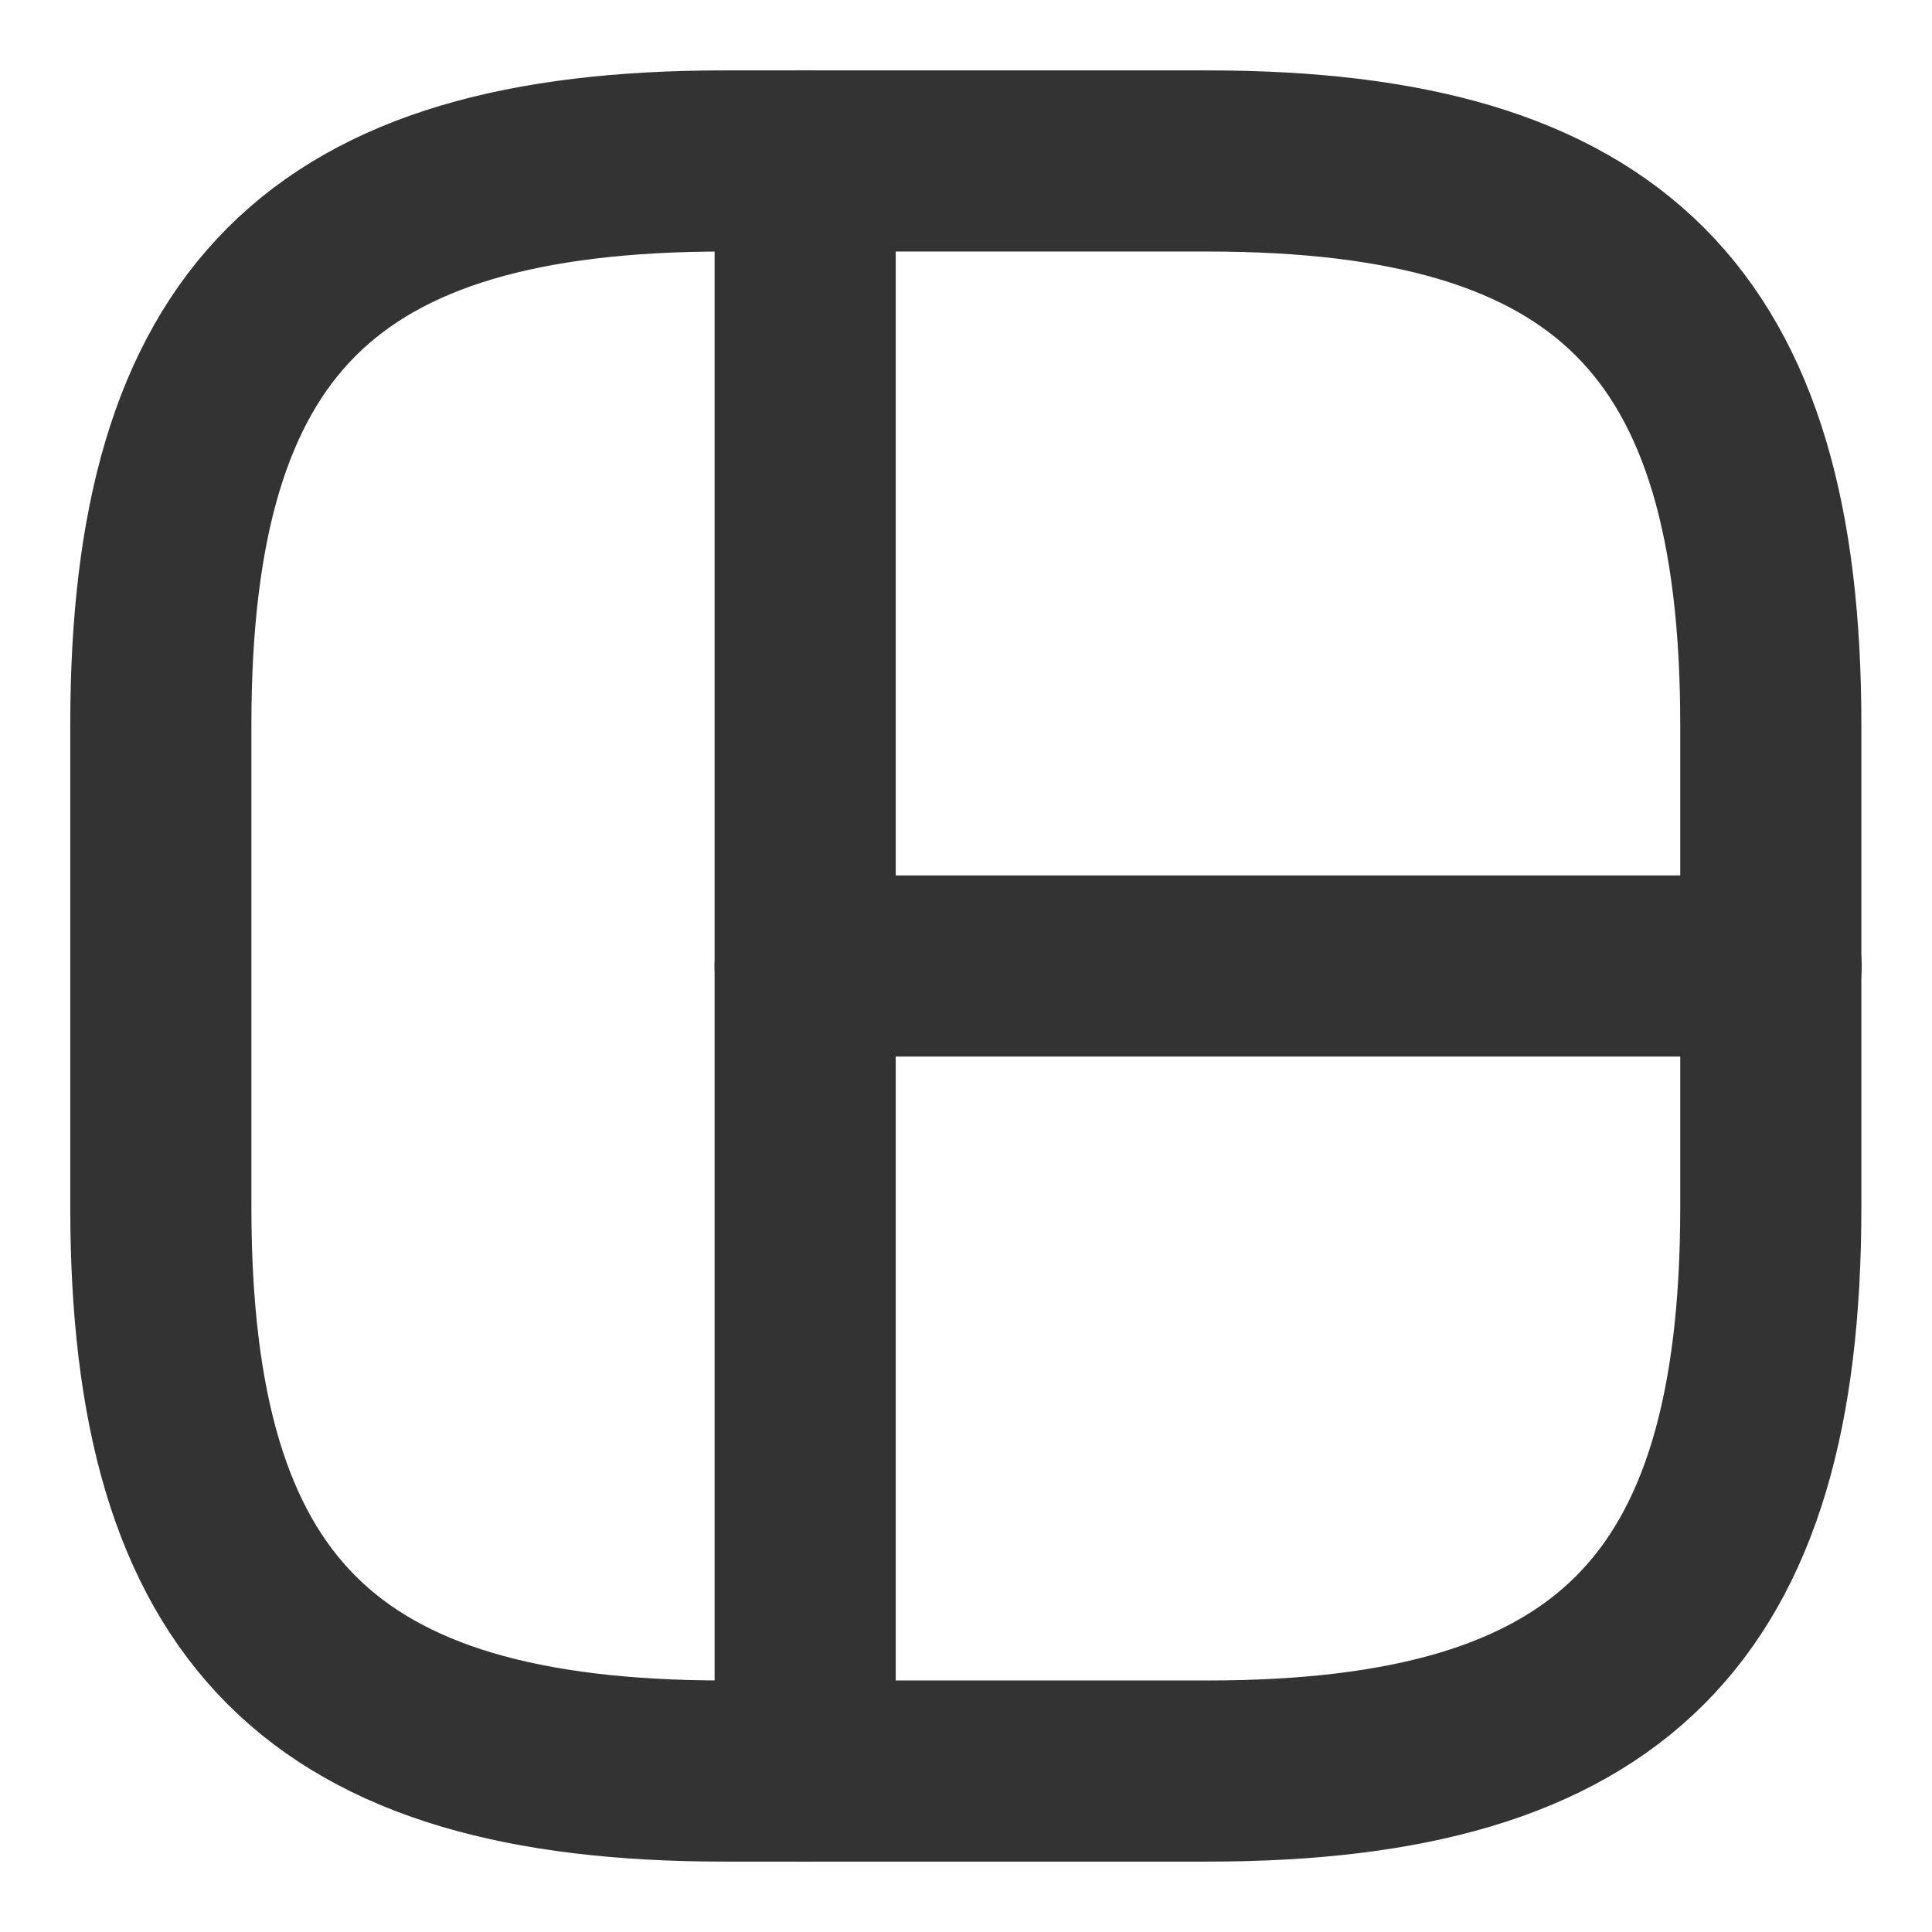
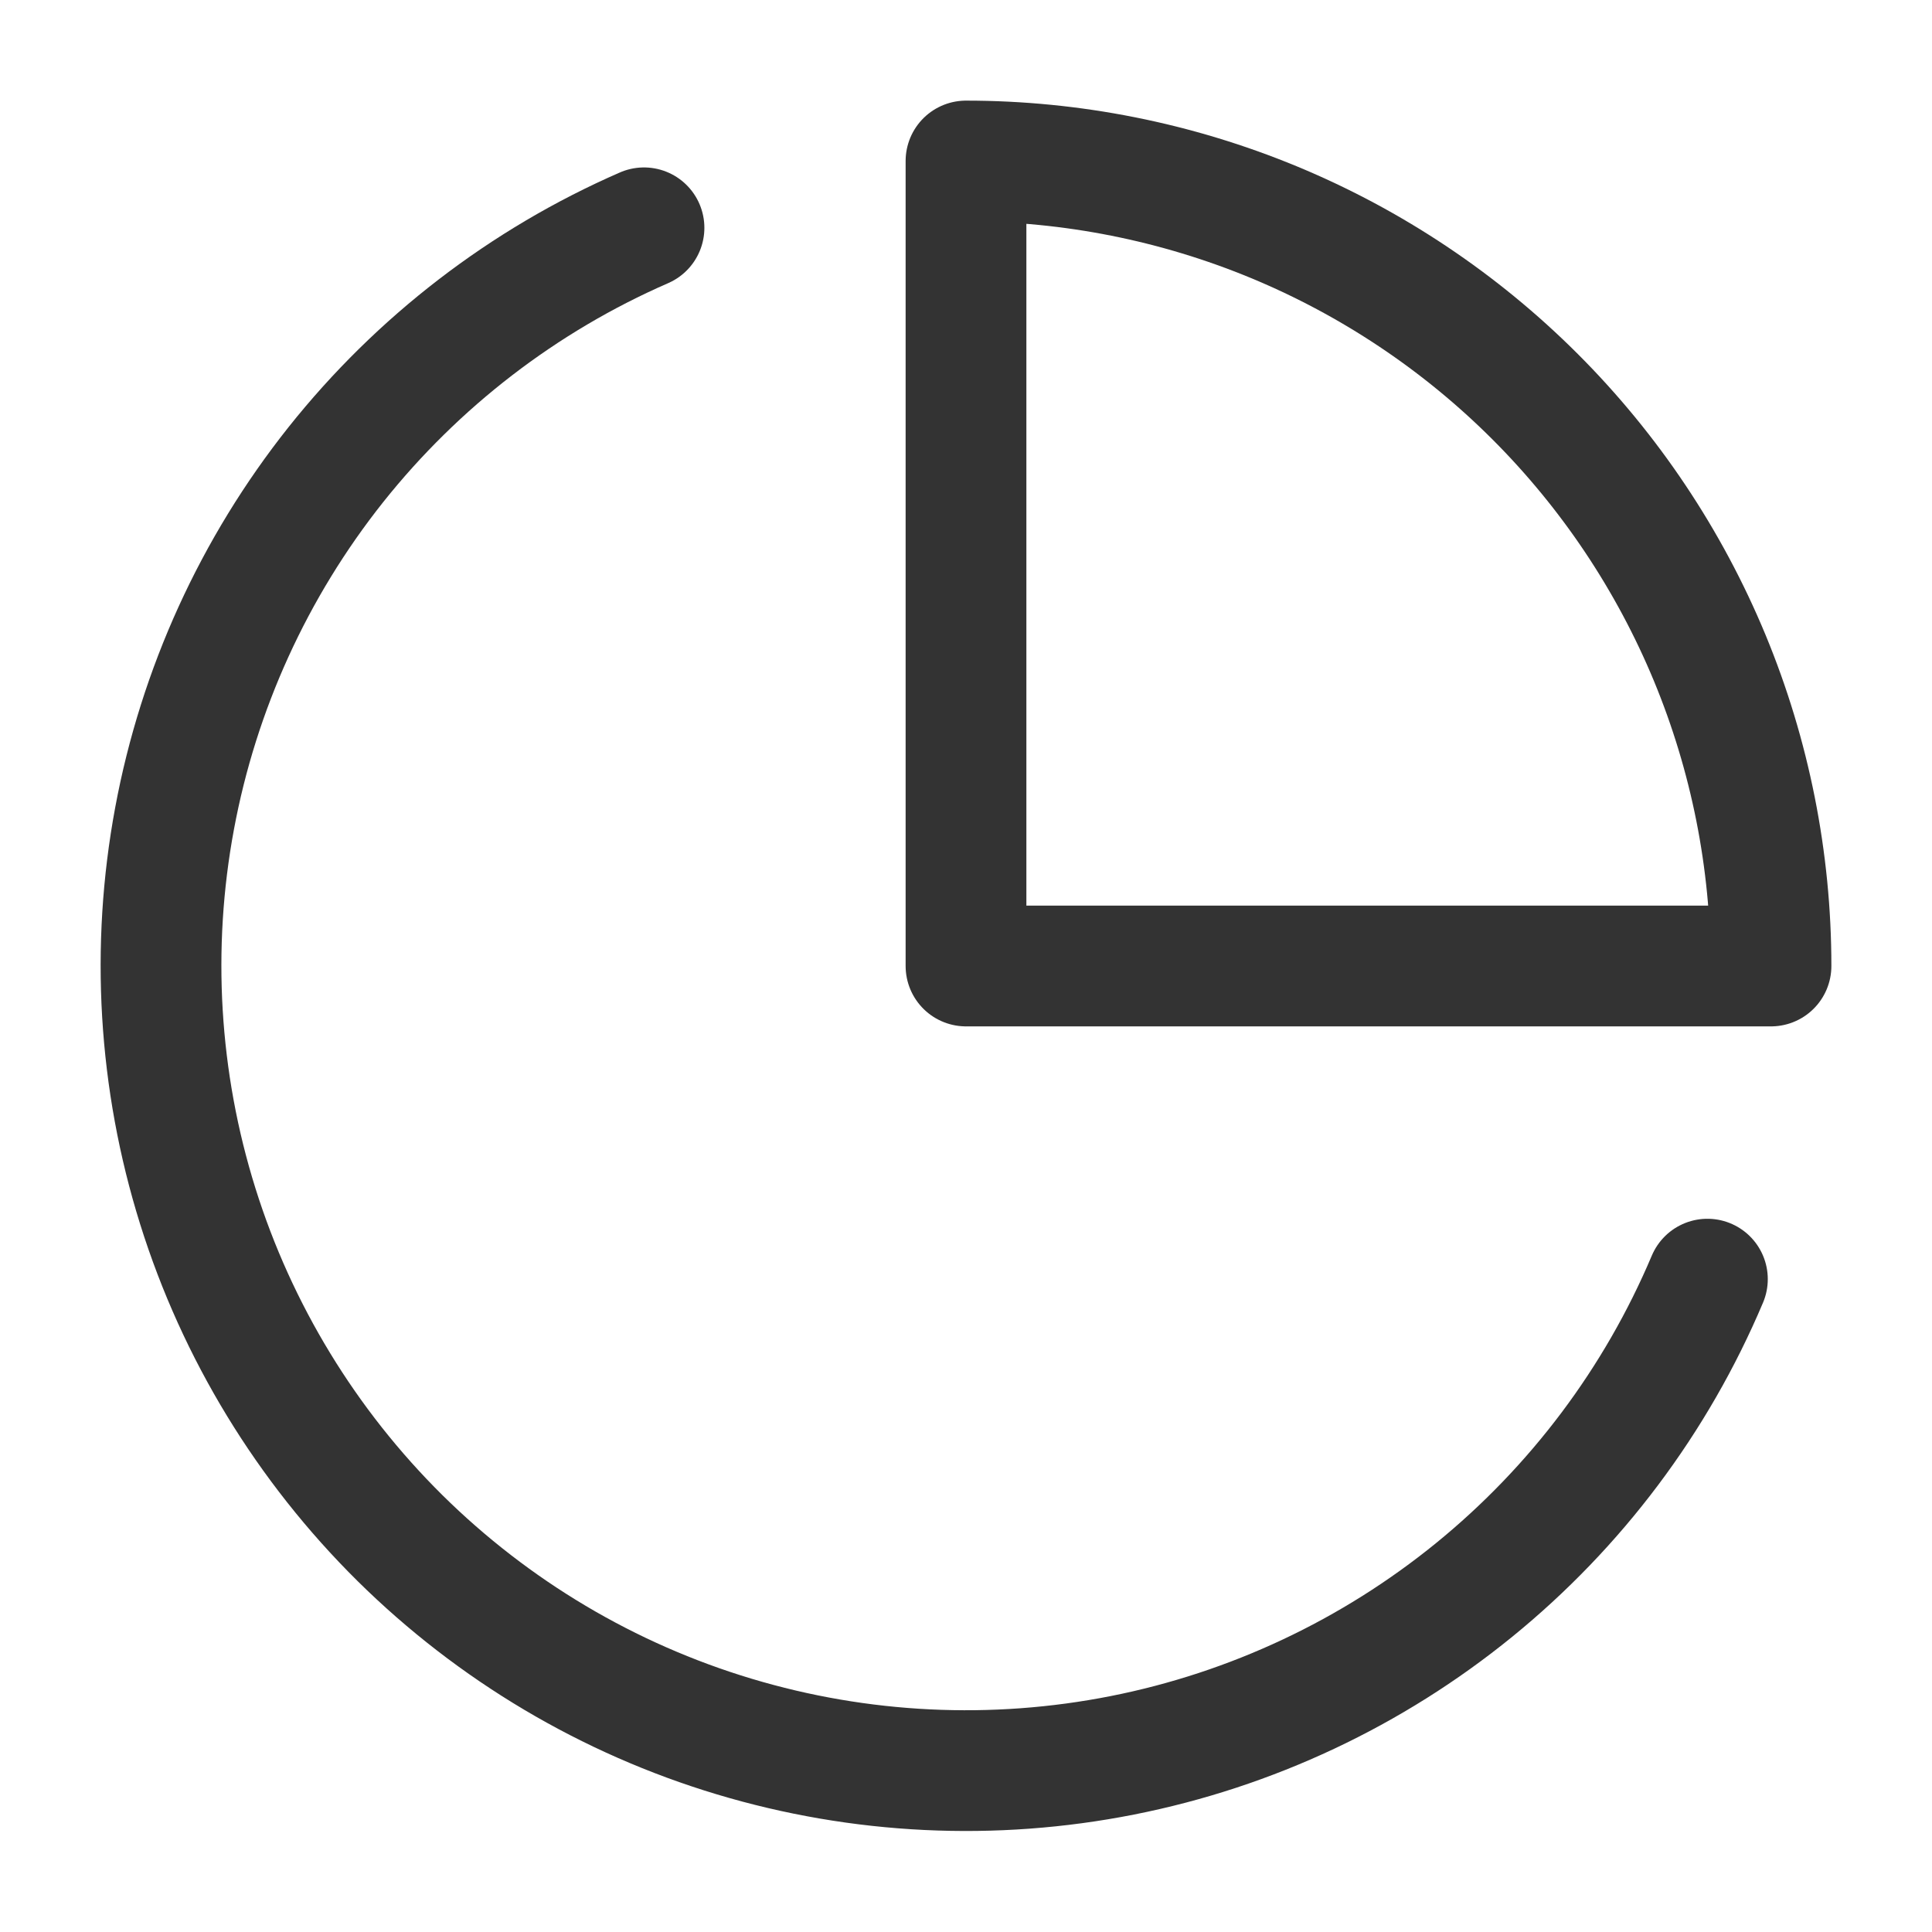
- <svg xmlns="http://www.w3.org/2000/svg" width="16" height="16" viewBox="0 0 16 16" fill="none">
-   <path d="M5.999 14.667H9.999C13.332 14.667 14.665 13.333 14.665 10V6C14.665 2.667 13.332 1.333 9.999 1.333H5.999C2.665 1.333 1.332 2.667 1.332 6V10C1.332 13.333 2.665 14.667 5.999 14.667Z" stroke="#333333" stroke-width="1.5" stroke-linecap="round" stroke-linejoin="round" />
-   <path d="M6.668 1.333V14.667" stroke="#333333" stroke-width="1.5" stroke-linecap="round" stroke-linejoin="round" />
-   <path d="M6.668 8H14.668" stroke="#333333" stroke-width="1.5" stroke-linecap="round" stroke-linejoin="round" />
+ <svg xmlns="http://www.w3.org/2000/svg" width="24" height="24" viewBox="0 0 24 24" fill="none">
+   <path d="M21.21 15.89C20.574 17.395 19.579 18.72 18.312 19.751C17.045 20.782 15.545 21.488 13.943 21.805C12.341 22.122 10.685 22.042 9.121 21.572C7.556 21.102 6.131 20.255 4.969 19.107C3.808 17.958 2.945 16.543 2.457 14.984C1.969 13.425 1.87 11.771 2.169 10.165C2.468 8.559 3.156 7.051 4.172 5.772C5.189 4.494 6.503 3.483 8 2.83" stroke="#333333" stroke-width="1.5" stroke-linecap="round" stroke-linejoin="round" />
+   <path d="M22 12C22 10.687 21.741 9.386 21.239 8.173C20.736 6.96 20 5.858 19.071 4.929C18.142 4 17.04 3.264 15.827 2.761C14.614 2.259 13.313 2 12 2V12H22Z" stroke="#333333" stroke-width="1.5" stroke-linecap="round" stroke-linejoin="round" />
</svg>
